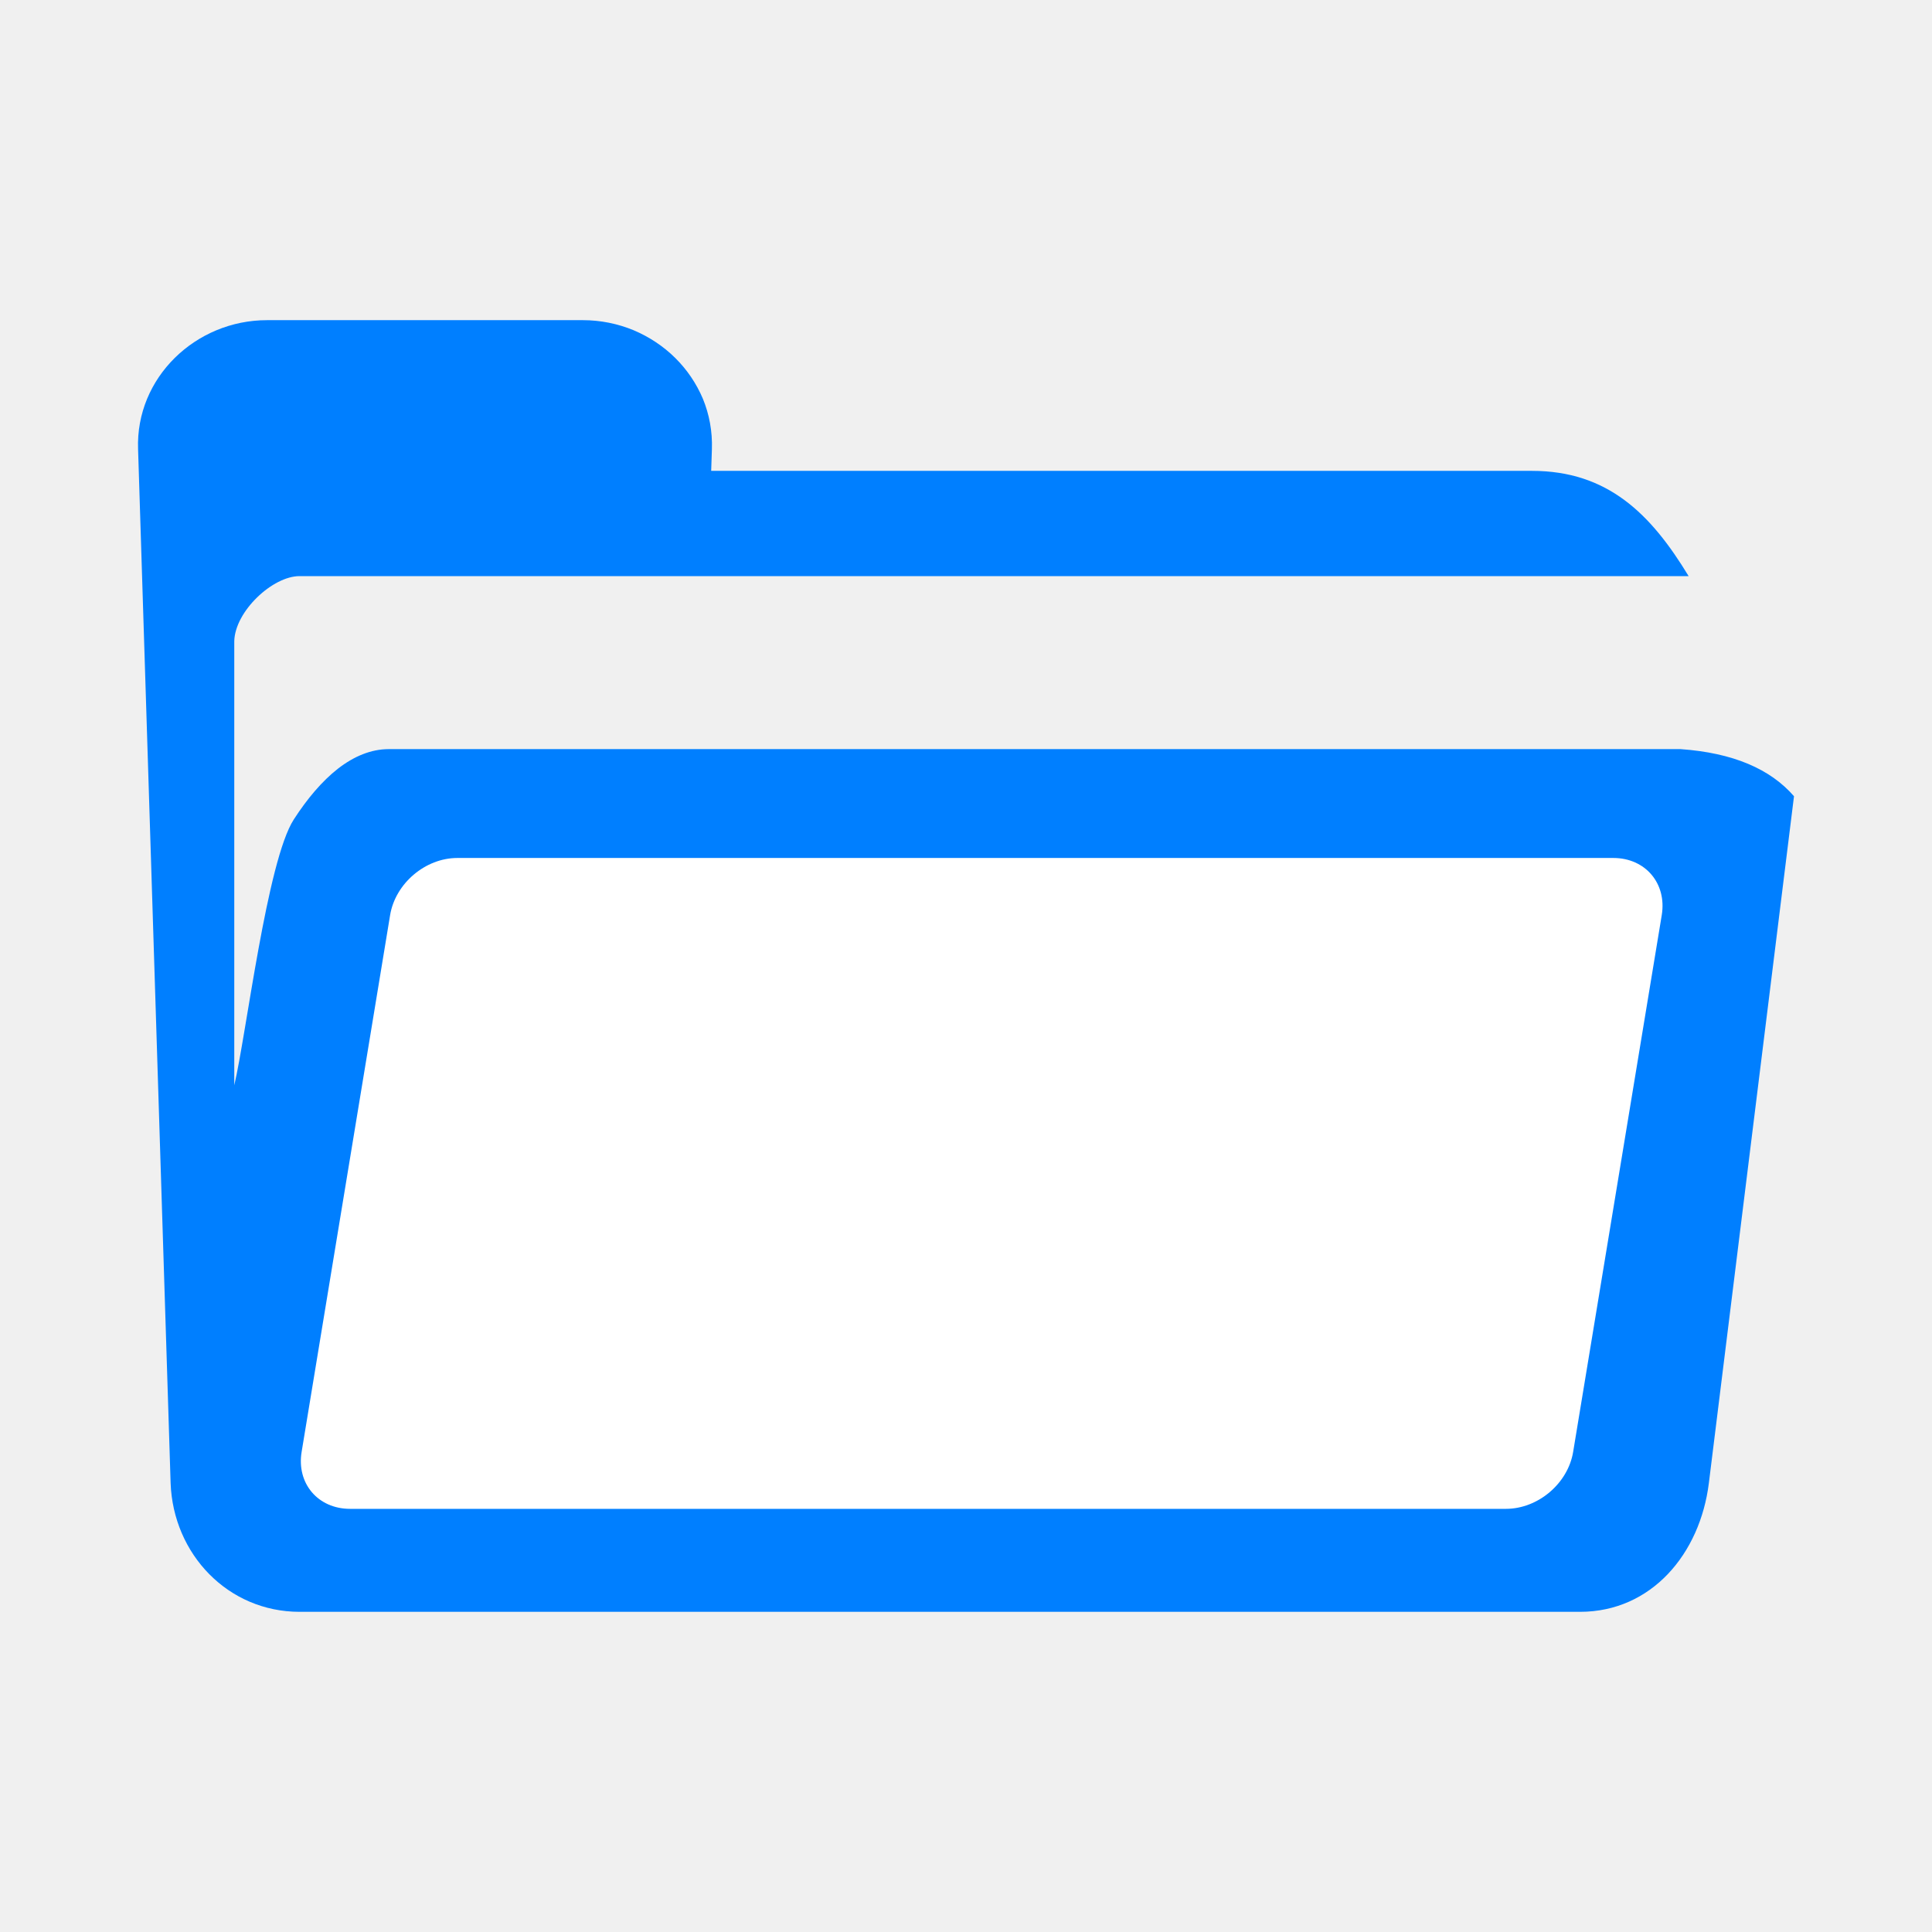
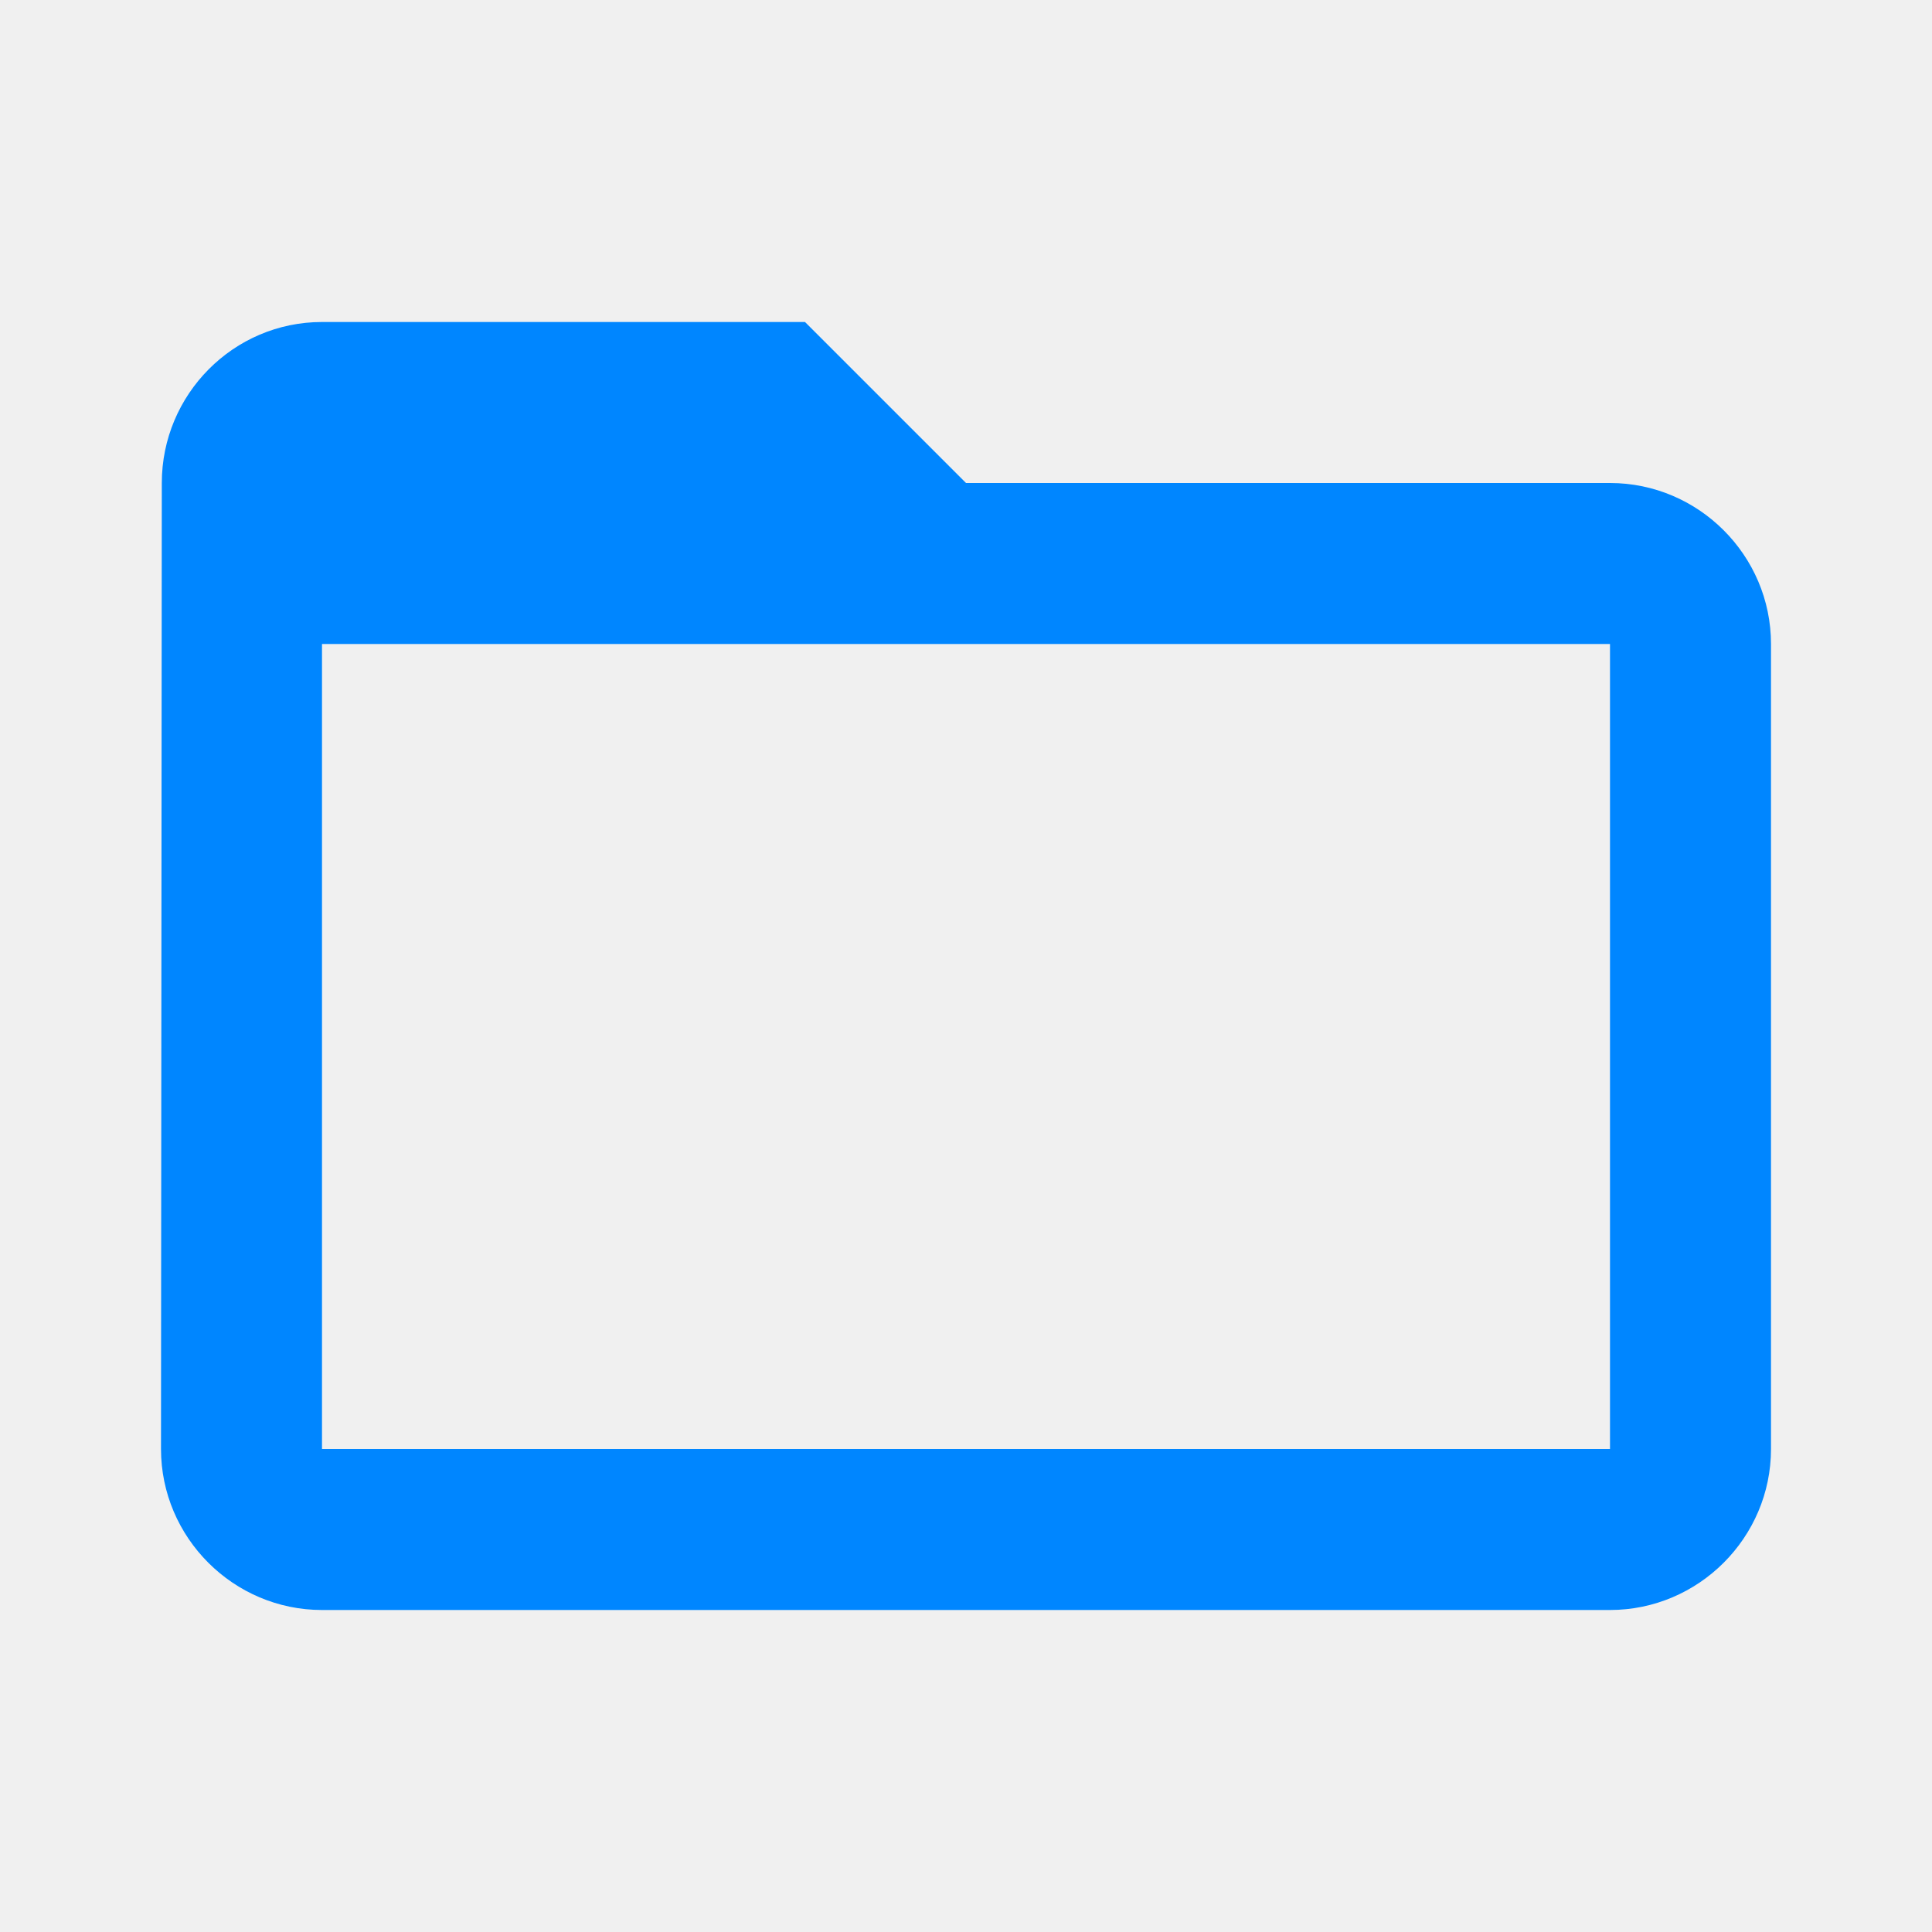
- <svg xmlns="http://www.w3.org/2000/svg" width="14" height="14" viewBox="0 0 14 14" fill="none" version="1.1" id="svg6">
-   <defs id="defs10" />
-   <g id="g14" transform="matrix(0.8687468,0,0,0.8687468,1,2.320017)">
-     <path d="M 1.076,2.28882e-5 C 0.481,2.28882e-5 -0.021,0.48 6.57847e-4,1.076 L 0.272,9.699 c 0.021,0.595 0.48,1.075 1.076,1.075 h 2.092 8.588 c 0.596,0 1.002,-0.484 1.075,-1.075 L 13.813,3.971 C 13.616,3.744 13.305,3.609 12.867,3.578 H 2.092 c -0.148,0 -0.291,0.06 -0.424,0.163 C 1.535,3.845 1.411,3.992 1.3,4.164 1.076,4.509 0.902,5.967 0.803,6.382 V 2.678 C 0.806,2.552 0.887,2.416 0.994,2.312 1.102,2.207 1.236,2.135 1.347,2.135 H 12.934 C 12.62,1.617 12.26,1.257 11.627,1.257 H 4.781 l 0.006,-0.181 C 4.792,0.927 4.765,0.785 4.712,0.656 4.658,0.528 4.579,0.412 4.481,0.315 4.382,0.217 4.264,0.139 4.134,0.084 4.003,0.03 3.86,0 3.711,0 Z" fill="#007fff" id="path2" />
-     <path d="m 2.664,4.486 h 9.642 c 0.267,0 0.447,0.212 0.404,0.476 L 11.971,9.439 C 11.928,9.703 11.678,9.915 11.41,9.915 H 1.769 C 1.501,9.915 1.321,9.703 1.365,9.439 L 2.103,4.962 C 2.147,4.698 2.397,4.486 2.664,4.486 Z" fill="#ffffff" id="path4" />
-   </g>
+ <svg xmlns="http://www.w3.org/2000/svg" width="24" height="24" viewBox="0 0 24 24" fill="none">
+   <path d="M20 6H12L10 4H4C2.9 4 2.01 4.9 2.01 6L2 18C2 19.1 2.9 20 4 20H20C21.1 20 22 19.1 22 18V8C22 6.9 21.1 6 20 6ZM20 18H4V8H20V18Z" fill="#0086FF" />
</svg>
